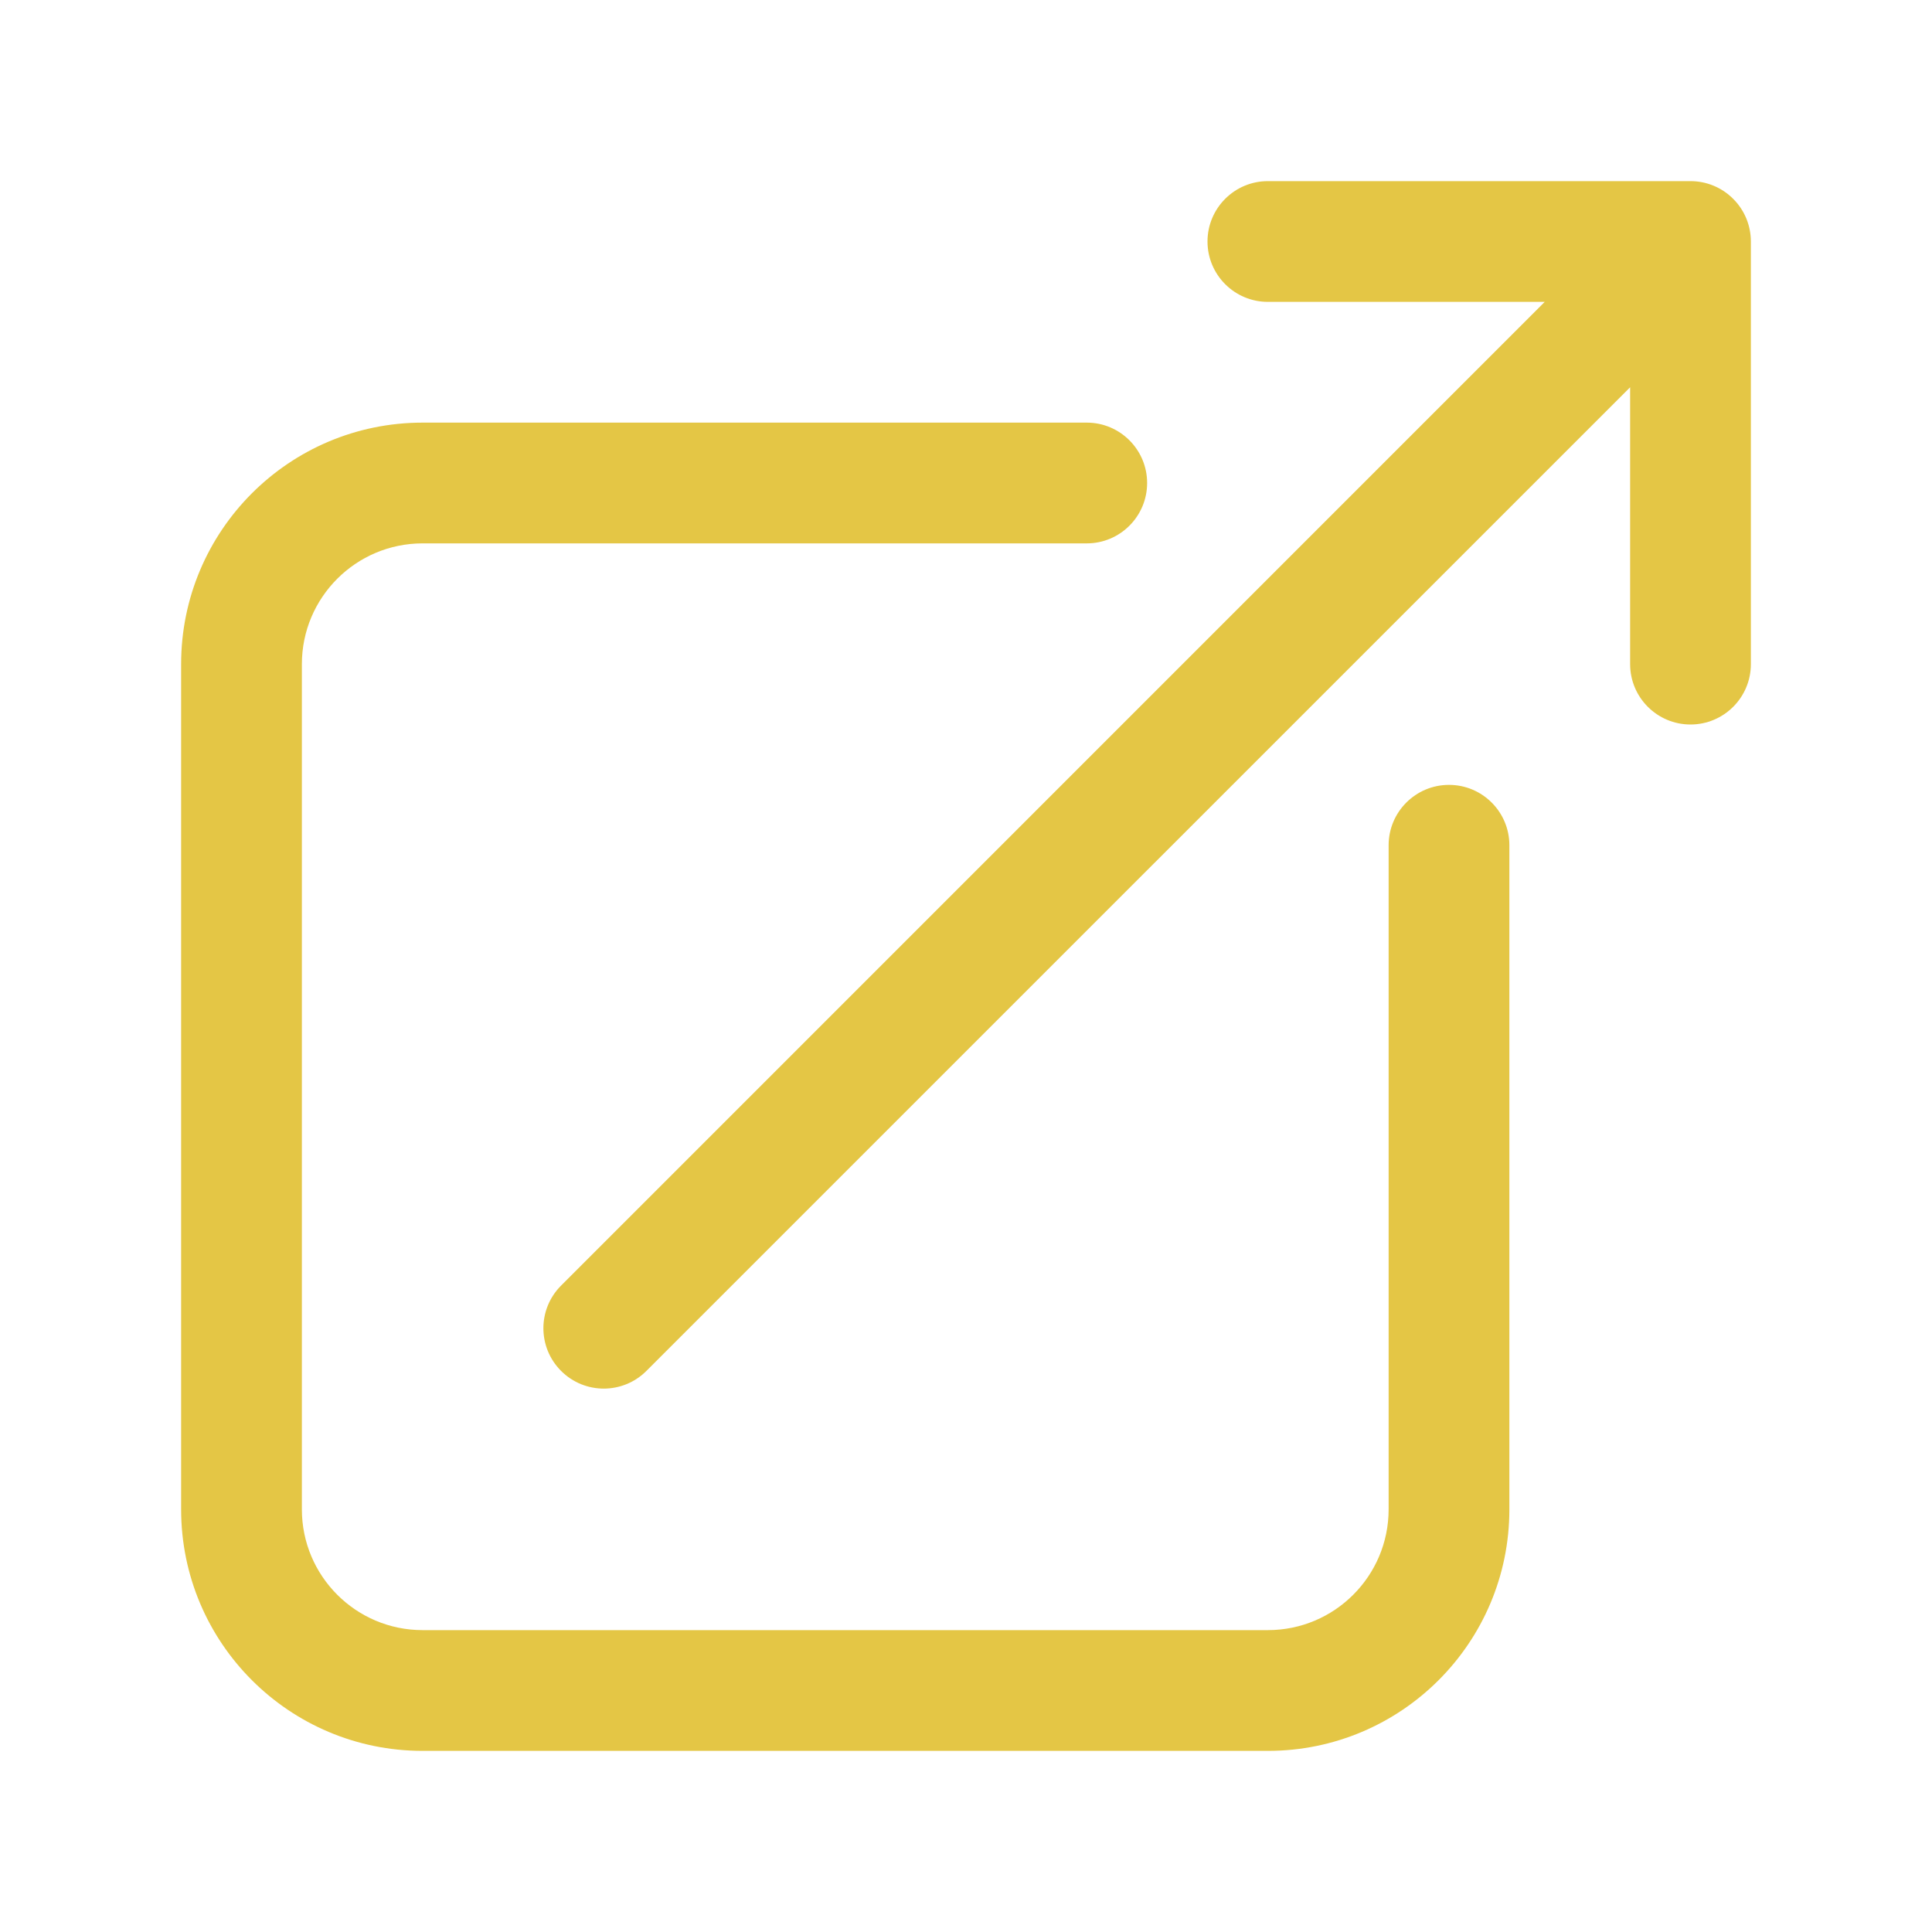
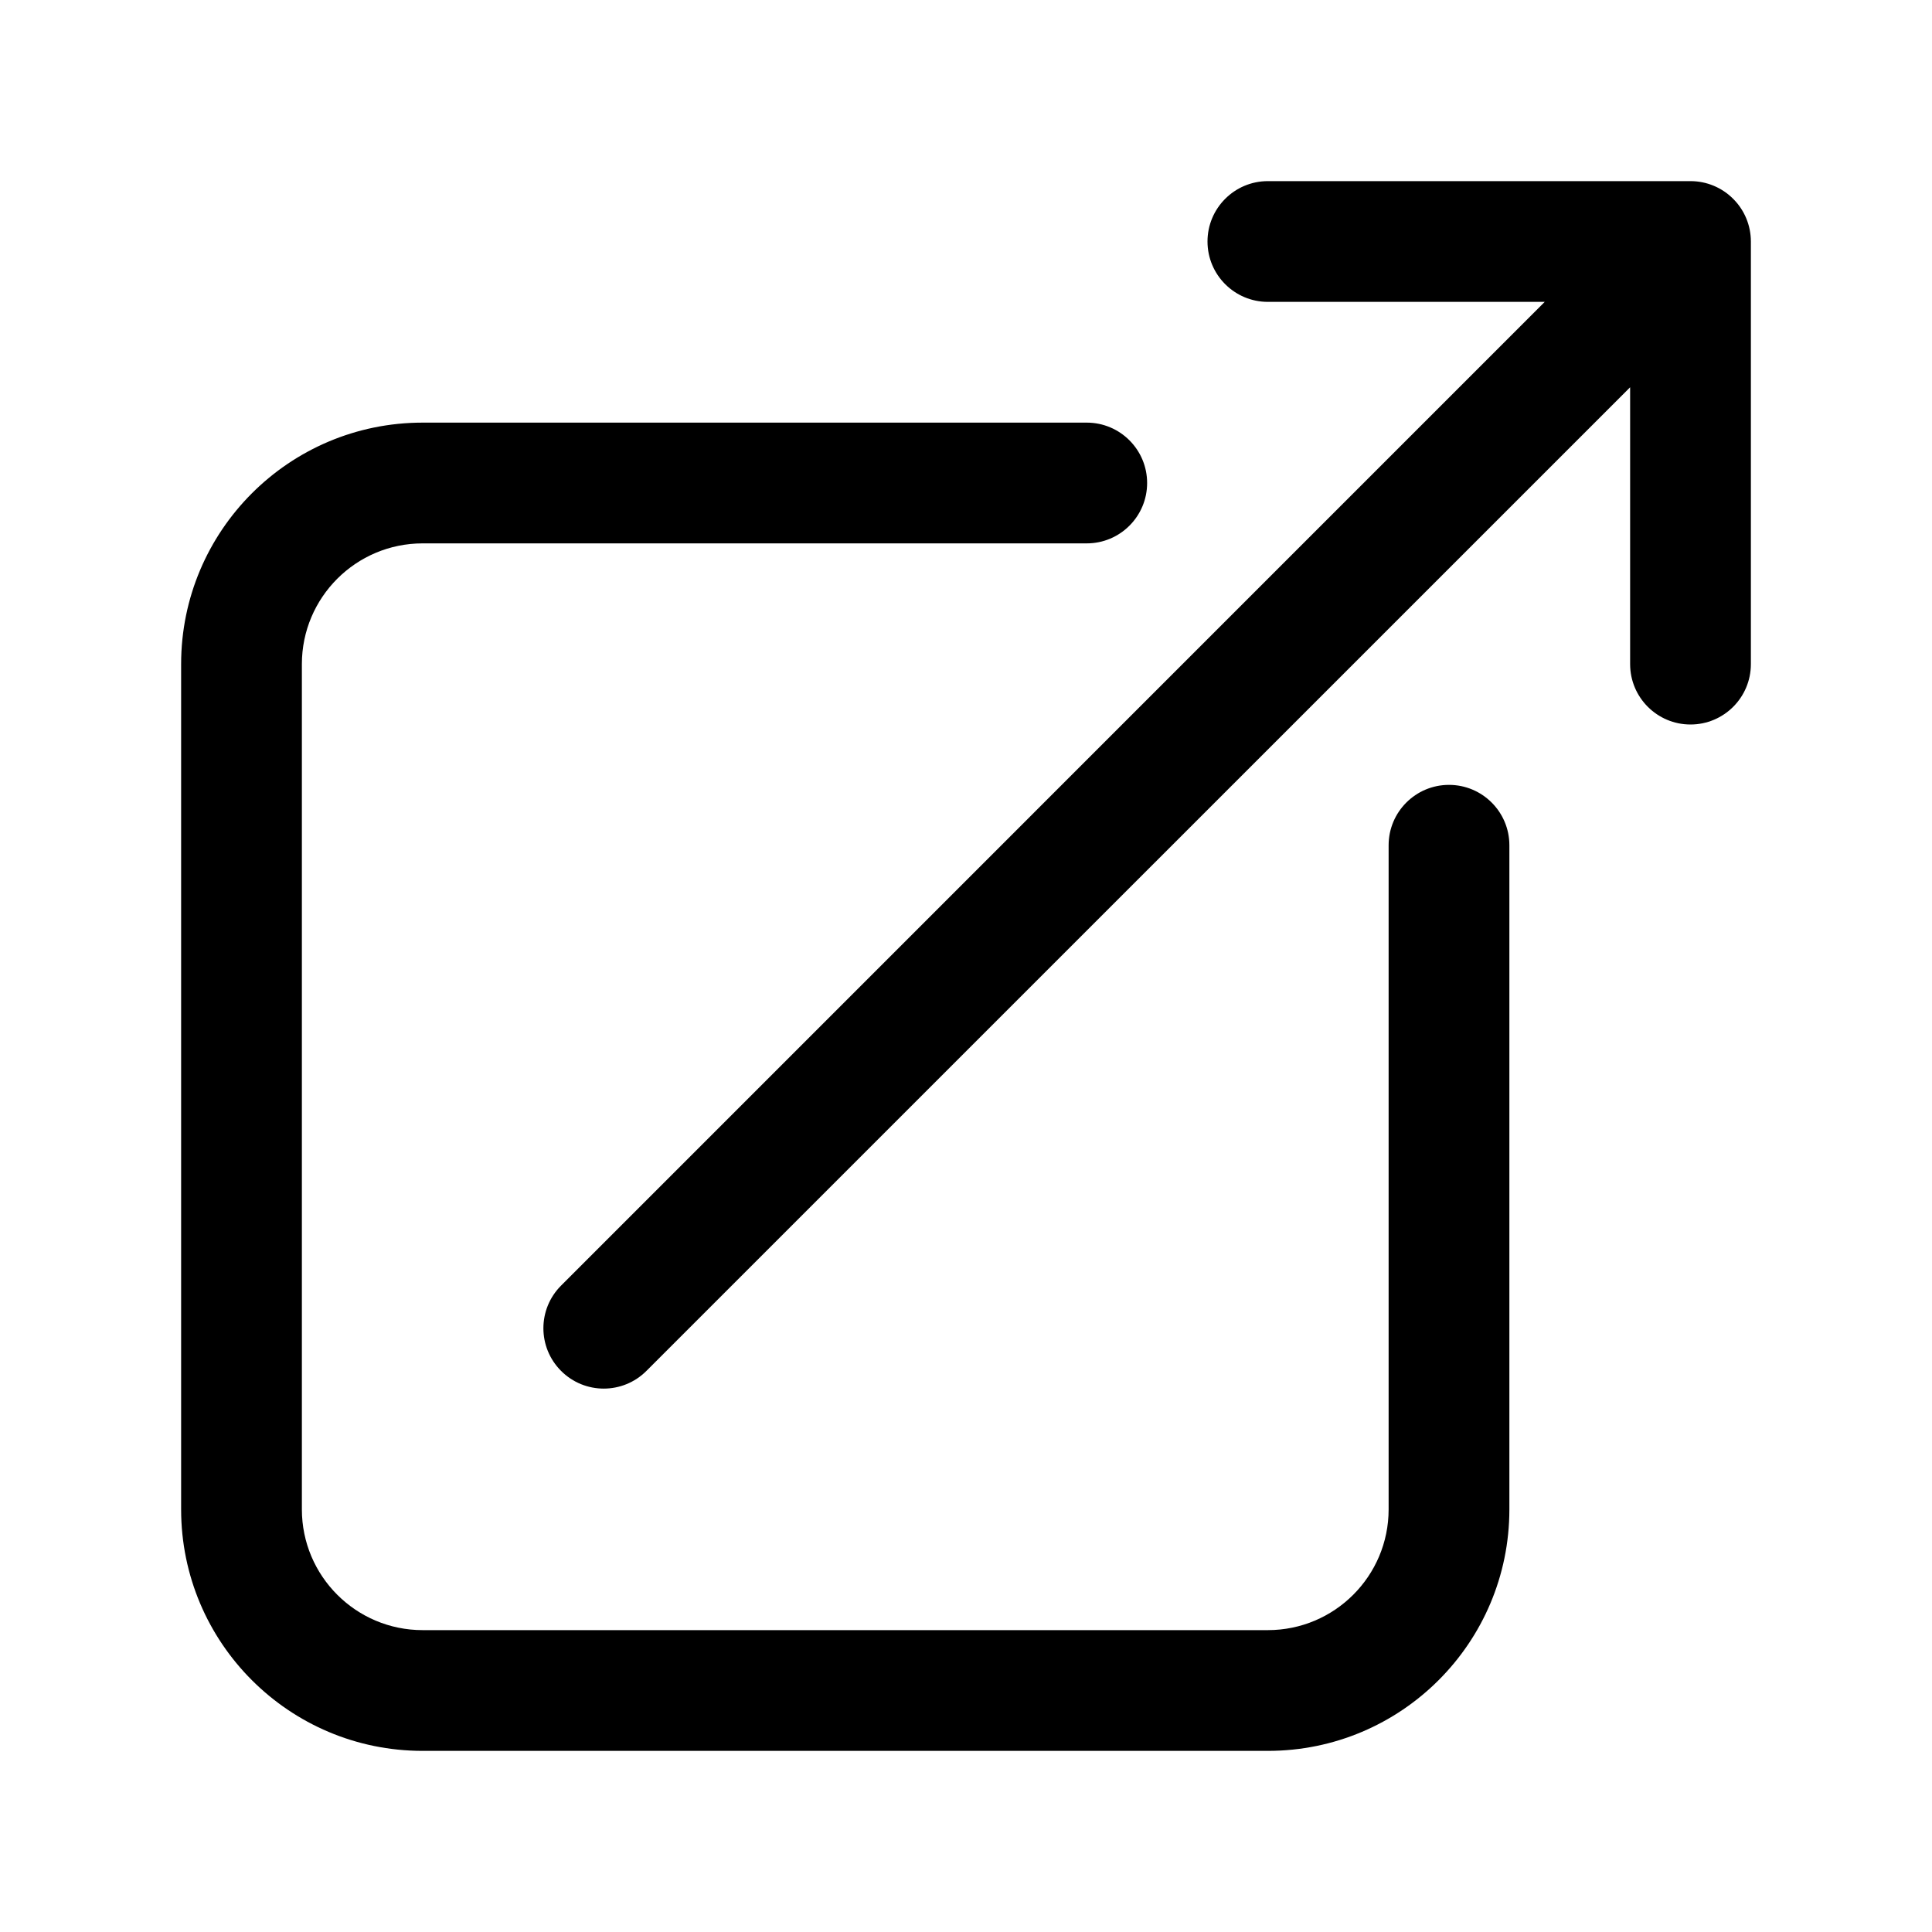
<svg xmlns="http://www.w3.org/2000/svg" width="24" height="24" viewBox="0 0 24 24" fill="none">
-   <path fill-rule="evenodd" clip-rule="evenodd" d="M15.75 2.25L21 2.25C21.199 2.25 21.39 2.329 21.53 2.47C21.671 2.61 21.75 2.801 21.75 3V8.25C21.75 8.664 21.414 9 21 9C20.586 9 20.25 8.664 20.25 8.25V4.811L8.03 17.03C7.737 17.323 7.263 17.323 6.97 17.03C6.677 16.737 6.677 16.263 6.97 15.97L19.189 3.75L15.75 3.75C15.336 3.75 15 3.414 15 3C15 2.586 15.336 2.25 15.75 2.25ZM5.25 6.75C4.422 6.75 3.75 7.422 3.75 8.25V18.75C3.75 19.578 4.422 20.25 5.25 20.25H15.75C16.578 20.25 17.25 19.578 17.25 18.75V10.5C17.25 10.086 17.586 9.75 18 9.75C18.414 9.75 18.75 10.086 18.75 10.5V18.75C18.75 20.407 17.407 21.75 15.75 21.75H5.25C3.593 21.75 2.25 20.407 2.25 18.75V8.25C2.25 6.593 3.593 5.25 5.25 5.25H13.5C13.914 5.25 14.25 5.586 14.25 6C14.25 6.414 13.914 6.75 13.5 6.75H5.25Z" fill="#E4C645" />
+   <path fill-rule="evenodd" clip-rule="evenodd" d="M15.75 2.25L21 2.25C21.199 2.25 21.39 2.329 21.53 2.47C21.671 2.61 21.75 2.801 21.75 3V8.25C21.75 8.664 21.414 9 21 9C20.586 9 20.25 8.664 20.25 8.25V4.811L8.03 17.03C7.737 17.323 7.263 17.323 6.97 17.03C6.677 16.737 6.677 16.263 6.97 15.97L19.189 3.75L15.75 3.75C15.336 3.75 15 3.414 15 3C15 2.586 15.336 2.25 15.75 2.25ZM5.25 6.75C4.422 6.75 3.75 7.422 3.75 8.25V18.75C3.75 19.578 4.422 20.25 5.25 20.25H15.75C16.578 20.25 17.25 19.578 17.25 18.75V10.5C17.25 10.086 17.586 9.75 18 9.75C18.414 9.75 18.75 10.086 18.75 10.5V18.75C18.75 20.407 17.407 21.75 15.75 21.75H5.25C3.593 21.75 2.25 20.407 2.25 18.75V8.25C2.25 6.593 3.593 5.25 5.25 5.25H13.5C13.914 5.25 14.25 5.586 14.25 6C14.25 6.414 13.914 6.75 13.5 6.75H5.25Z" fill="currentColor" />
</svg>
